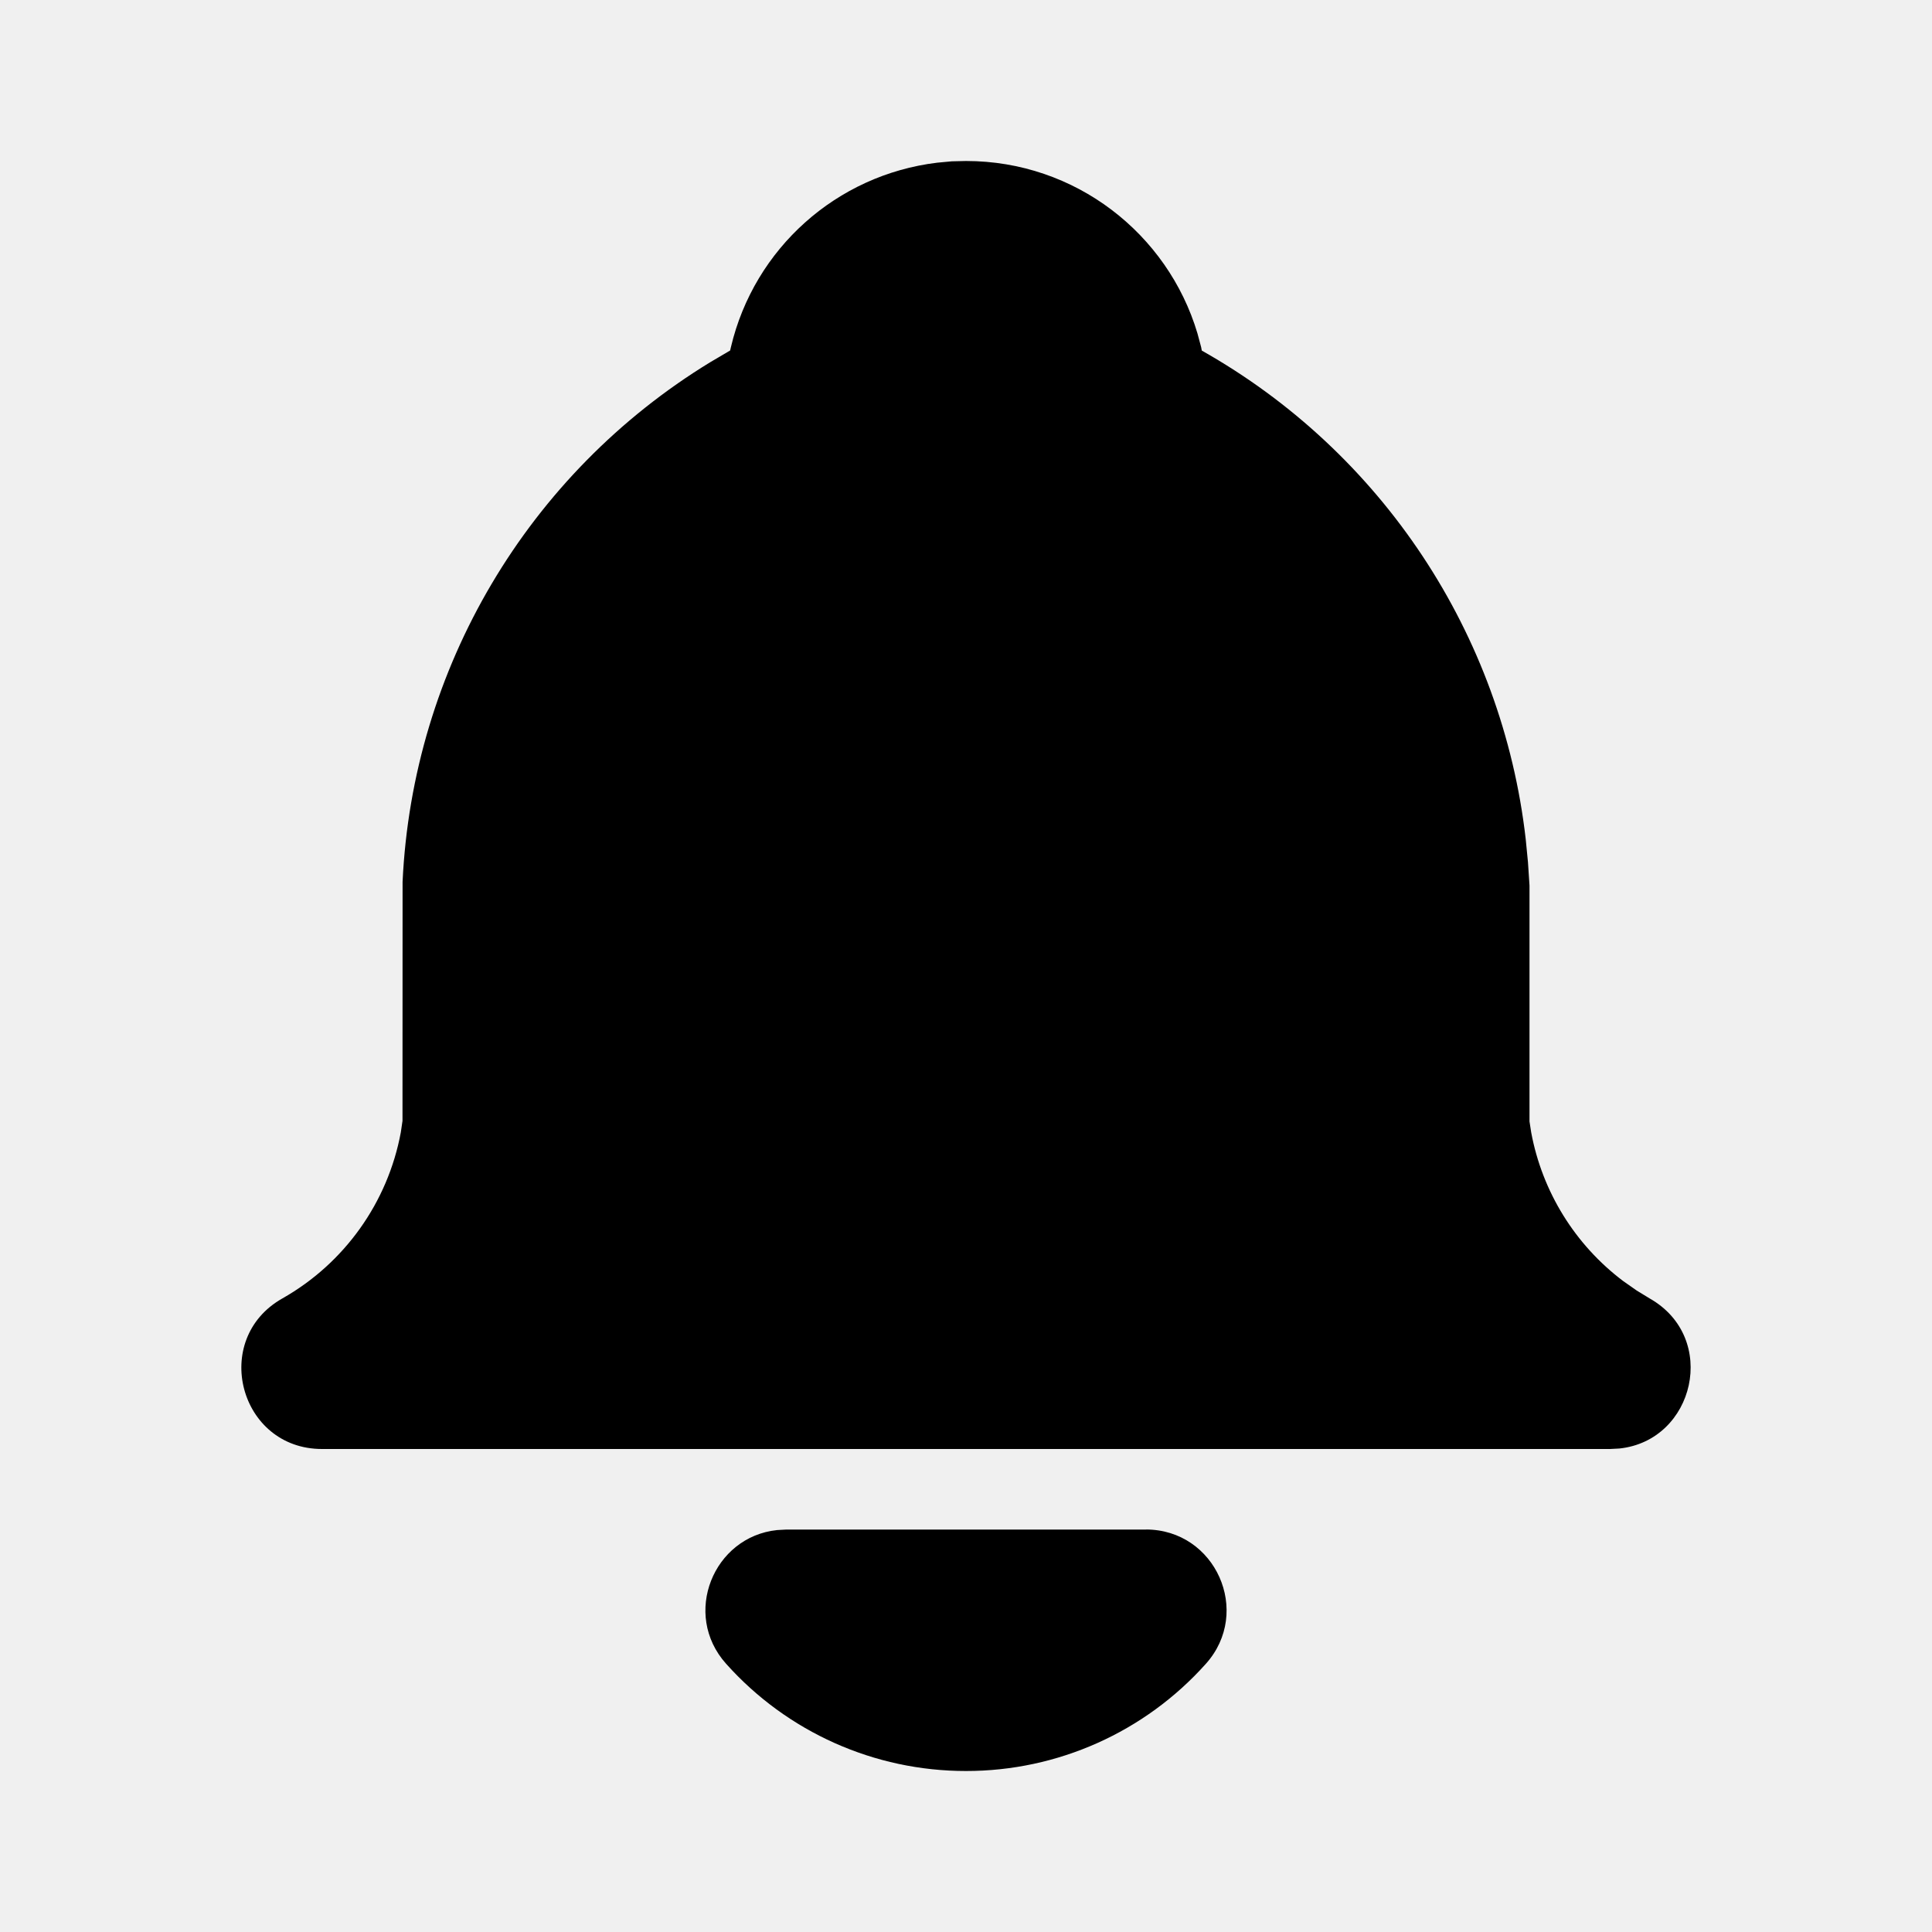
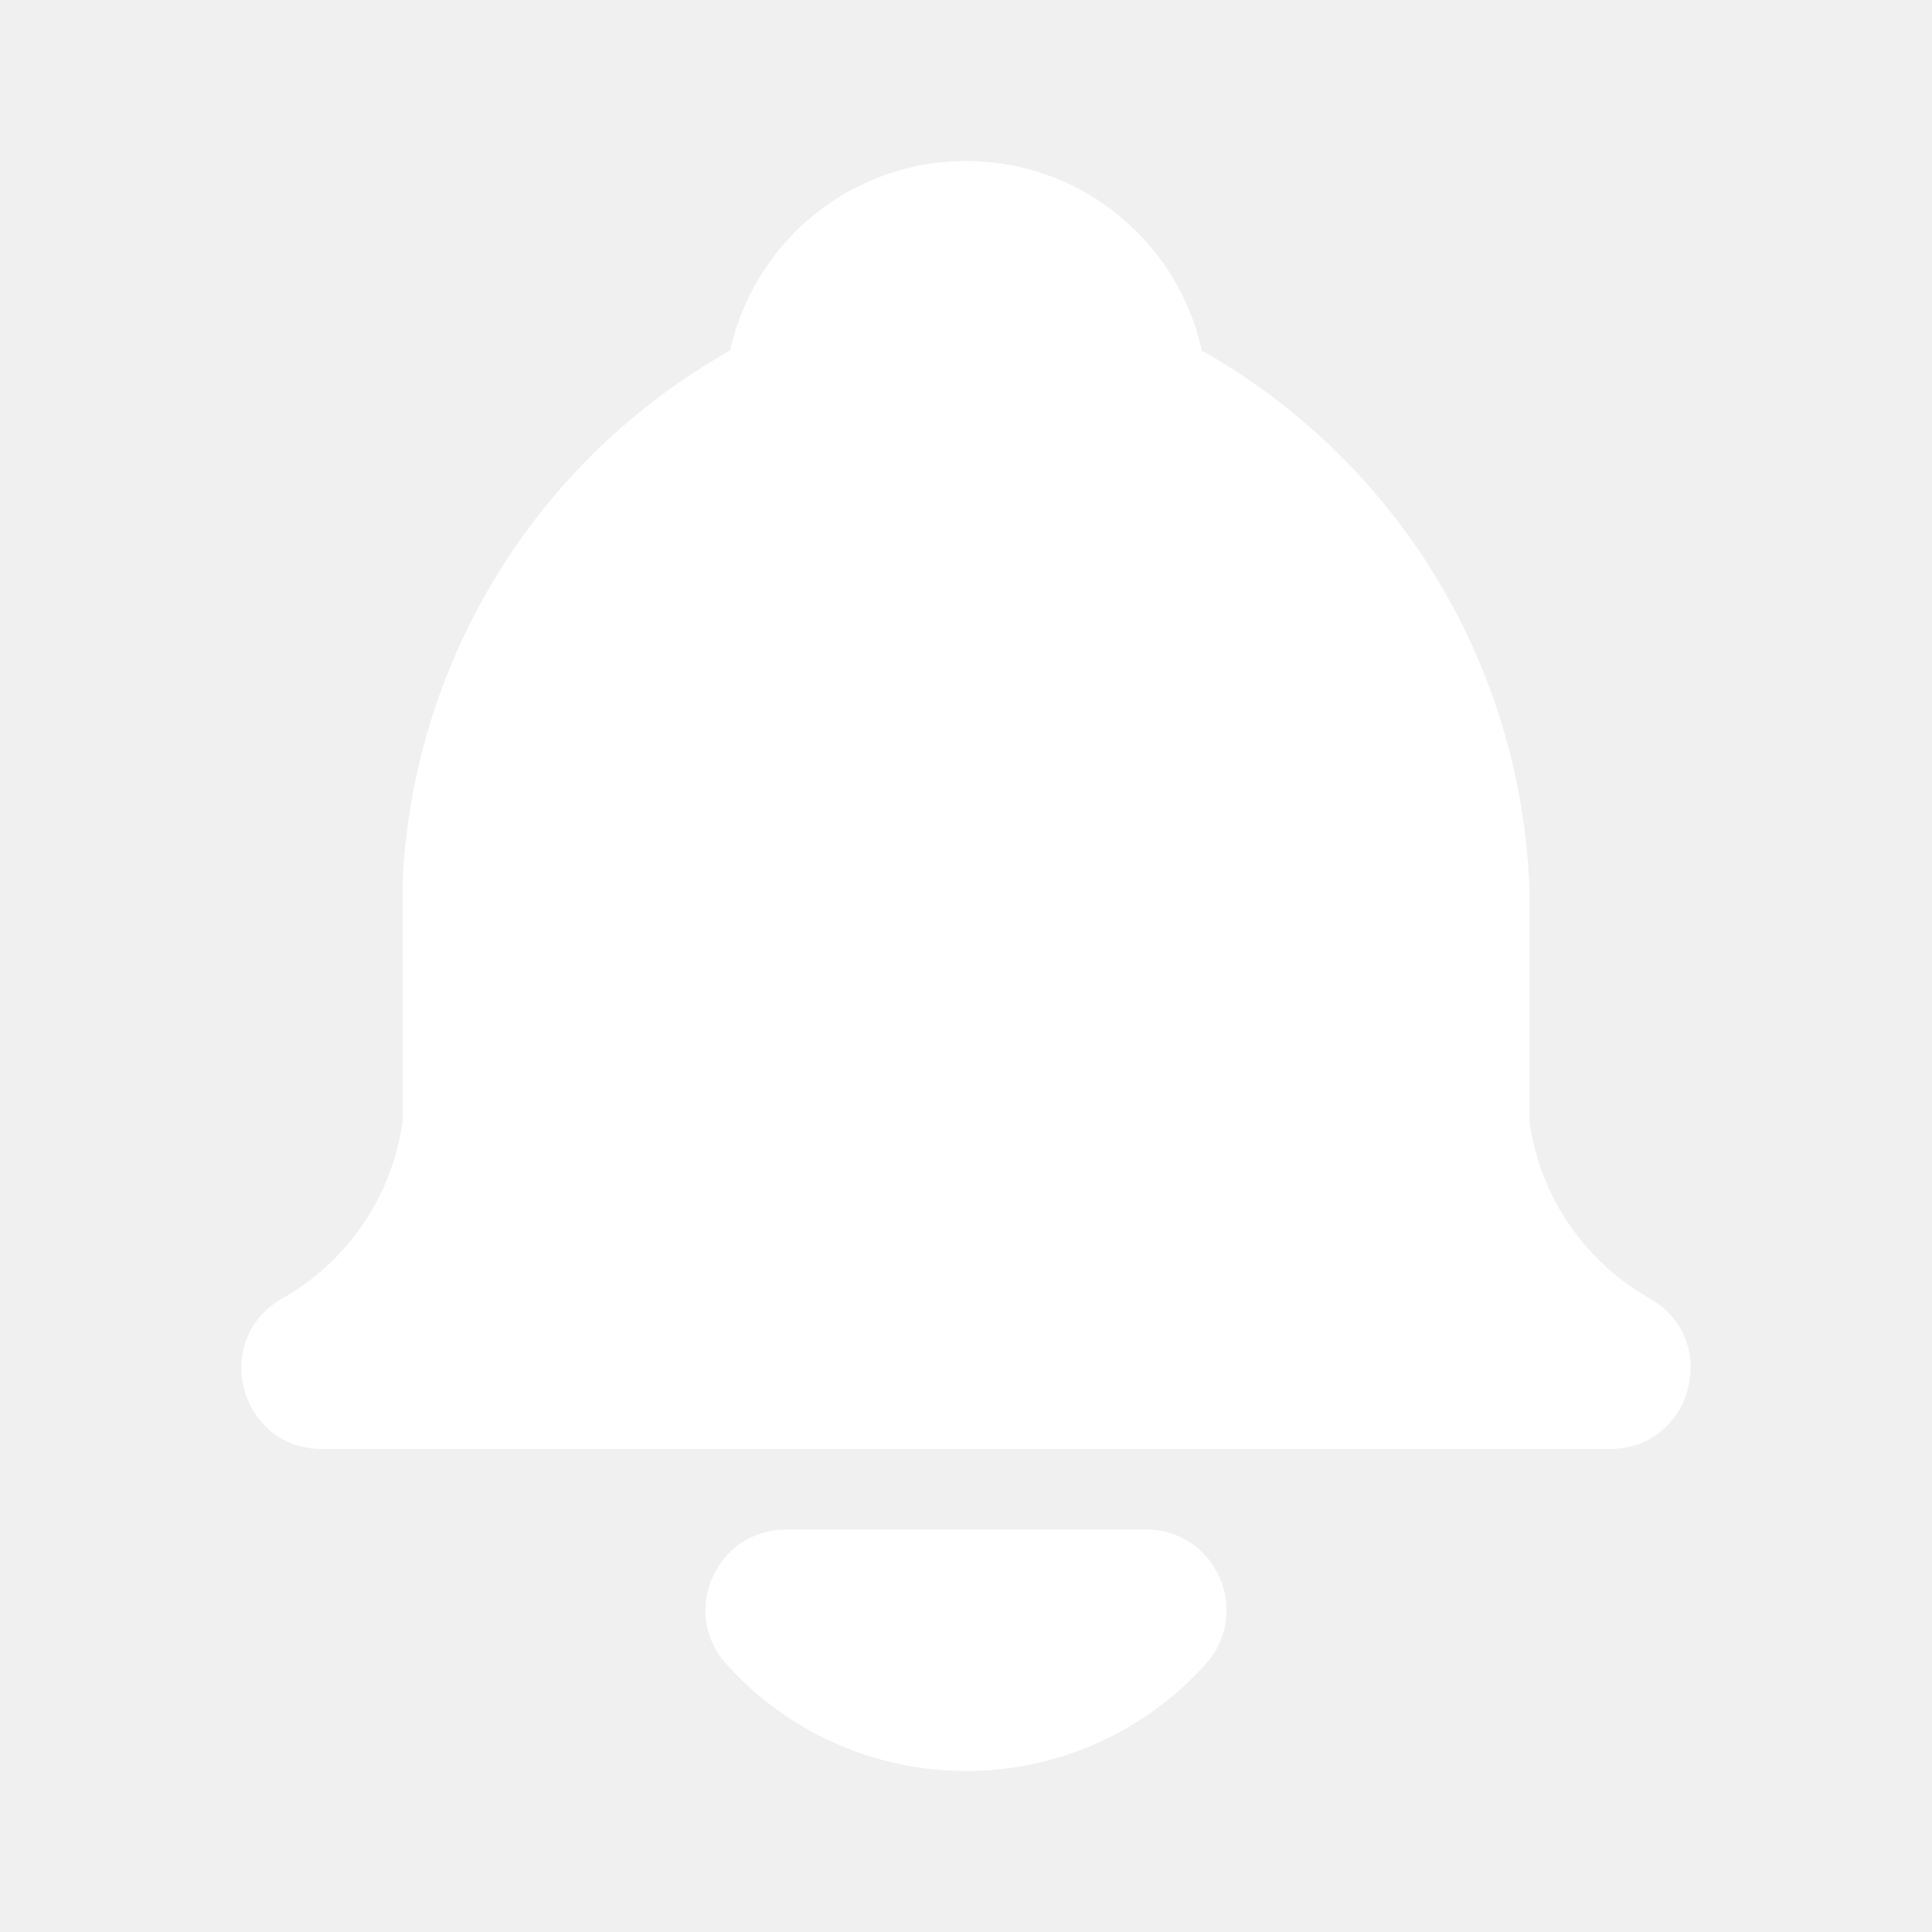
- <svg xmlns="http://www.w3.org/2000/svg" width="24" height="24" viewBox="0 0 24 24" fill="currentColor" class="icon icon-tabler icons-tabler-filled icon-tabler-bell">
+ <svg xmlns="http://www.w3.org/2000/svg" width="24" height="24" viewBox="0 0 24 24" fill="#fff" class="icon icon-tabler icons-tabler-filled icon-tabler-bell">
  <path stroke="none" d="M0 0h24v24H0z" fill="none" />
  <path d="M14.235 19c.865 0 1.322 1.024 .745 1.668a3.992 3.992 0 0 1 -2.98 1.332a3.992 3.992 0 0 1 -2.98 -1.332c-.552 -.616 -.158 -1.579 .634 -1.661l.11 -.006h4.471z" />
  <path d="M12 2c1.358 0 2.506 .903 2.875 2.141l.046 .171l.008 .043a8.013 8.013 0 0 1 4.024 6.069l.028 .287l.019 .289v2.931l.021 .136a3 3 0 0 0 1.143 1.847l.167 .117l.162 .099c.86 .487 .56 1.766 -.377 1.864l-.116 .006h-16c-1.028 0 -1.387 -1.364 -.493 -1.87a3 3 0 0 0 1.472 -2.063l.021 -.143l.001 -2.97a8 8 0 0 1 3.821 -6.454l.248 -.146l.01 -.043a3.003 3.003 0 0 1 2.562 -2.29l.182 -.017l.176 -.004z" />
</svg>
